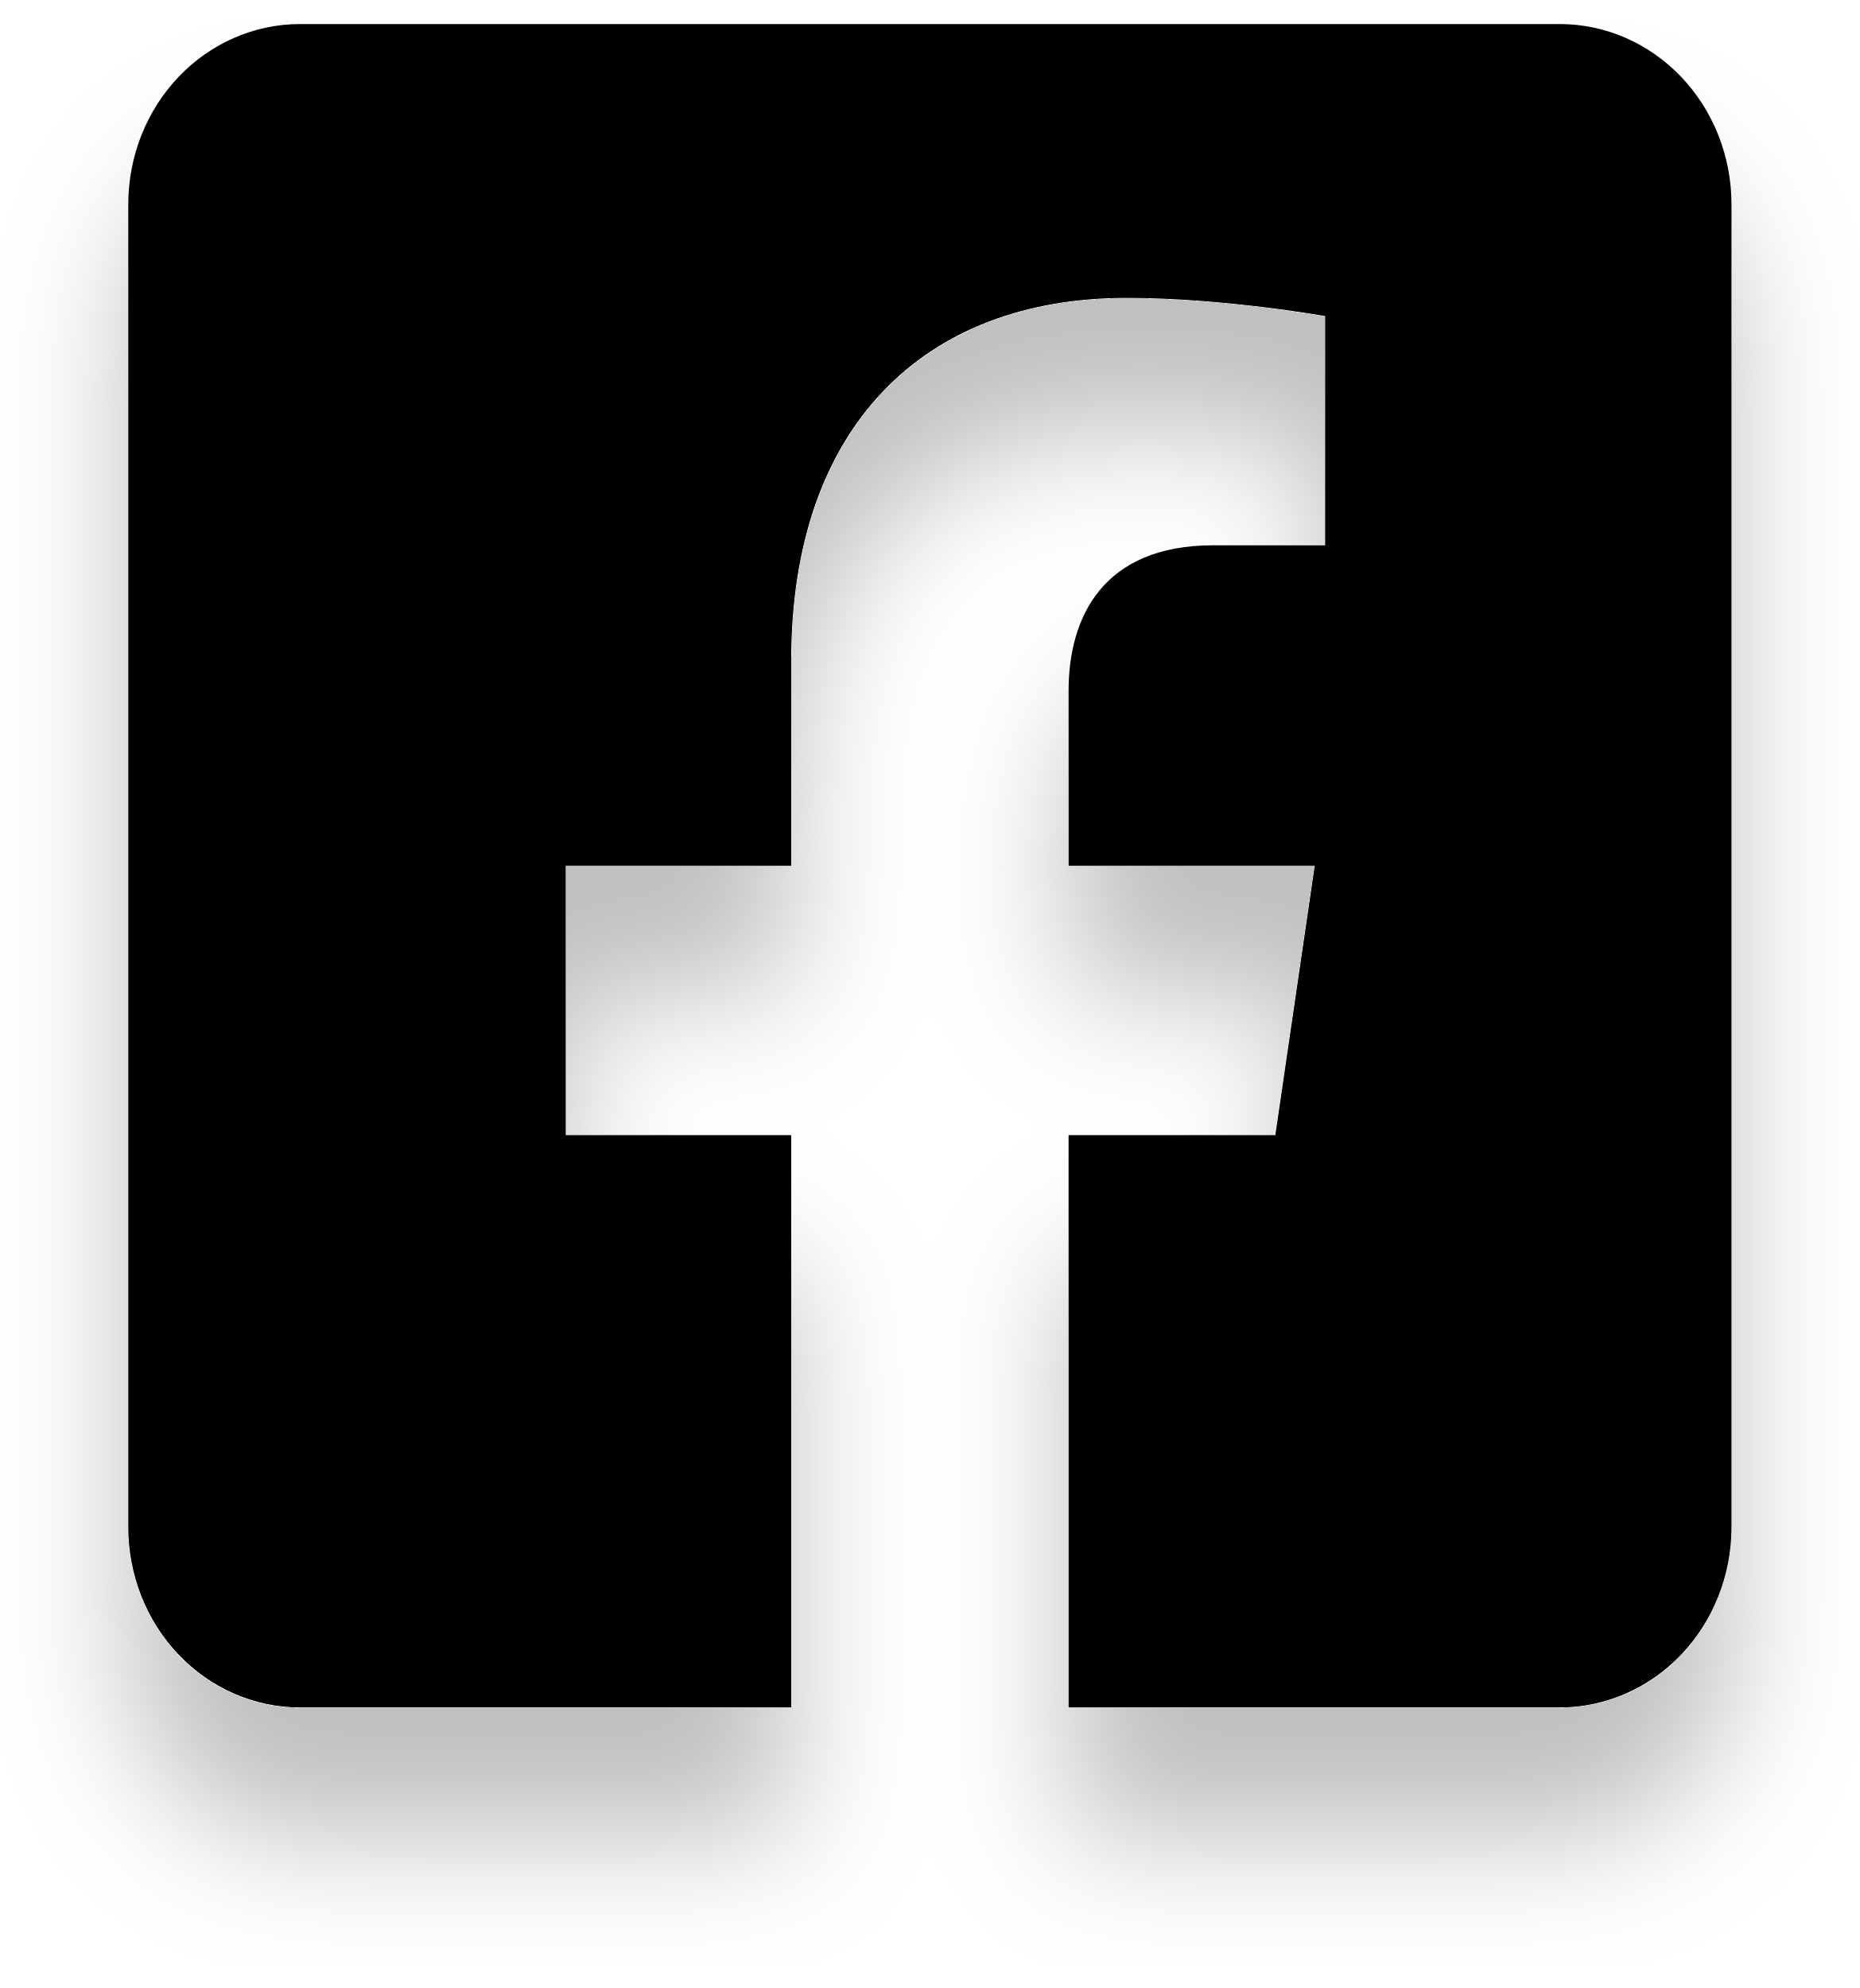
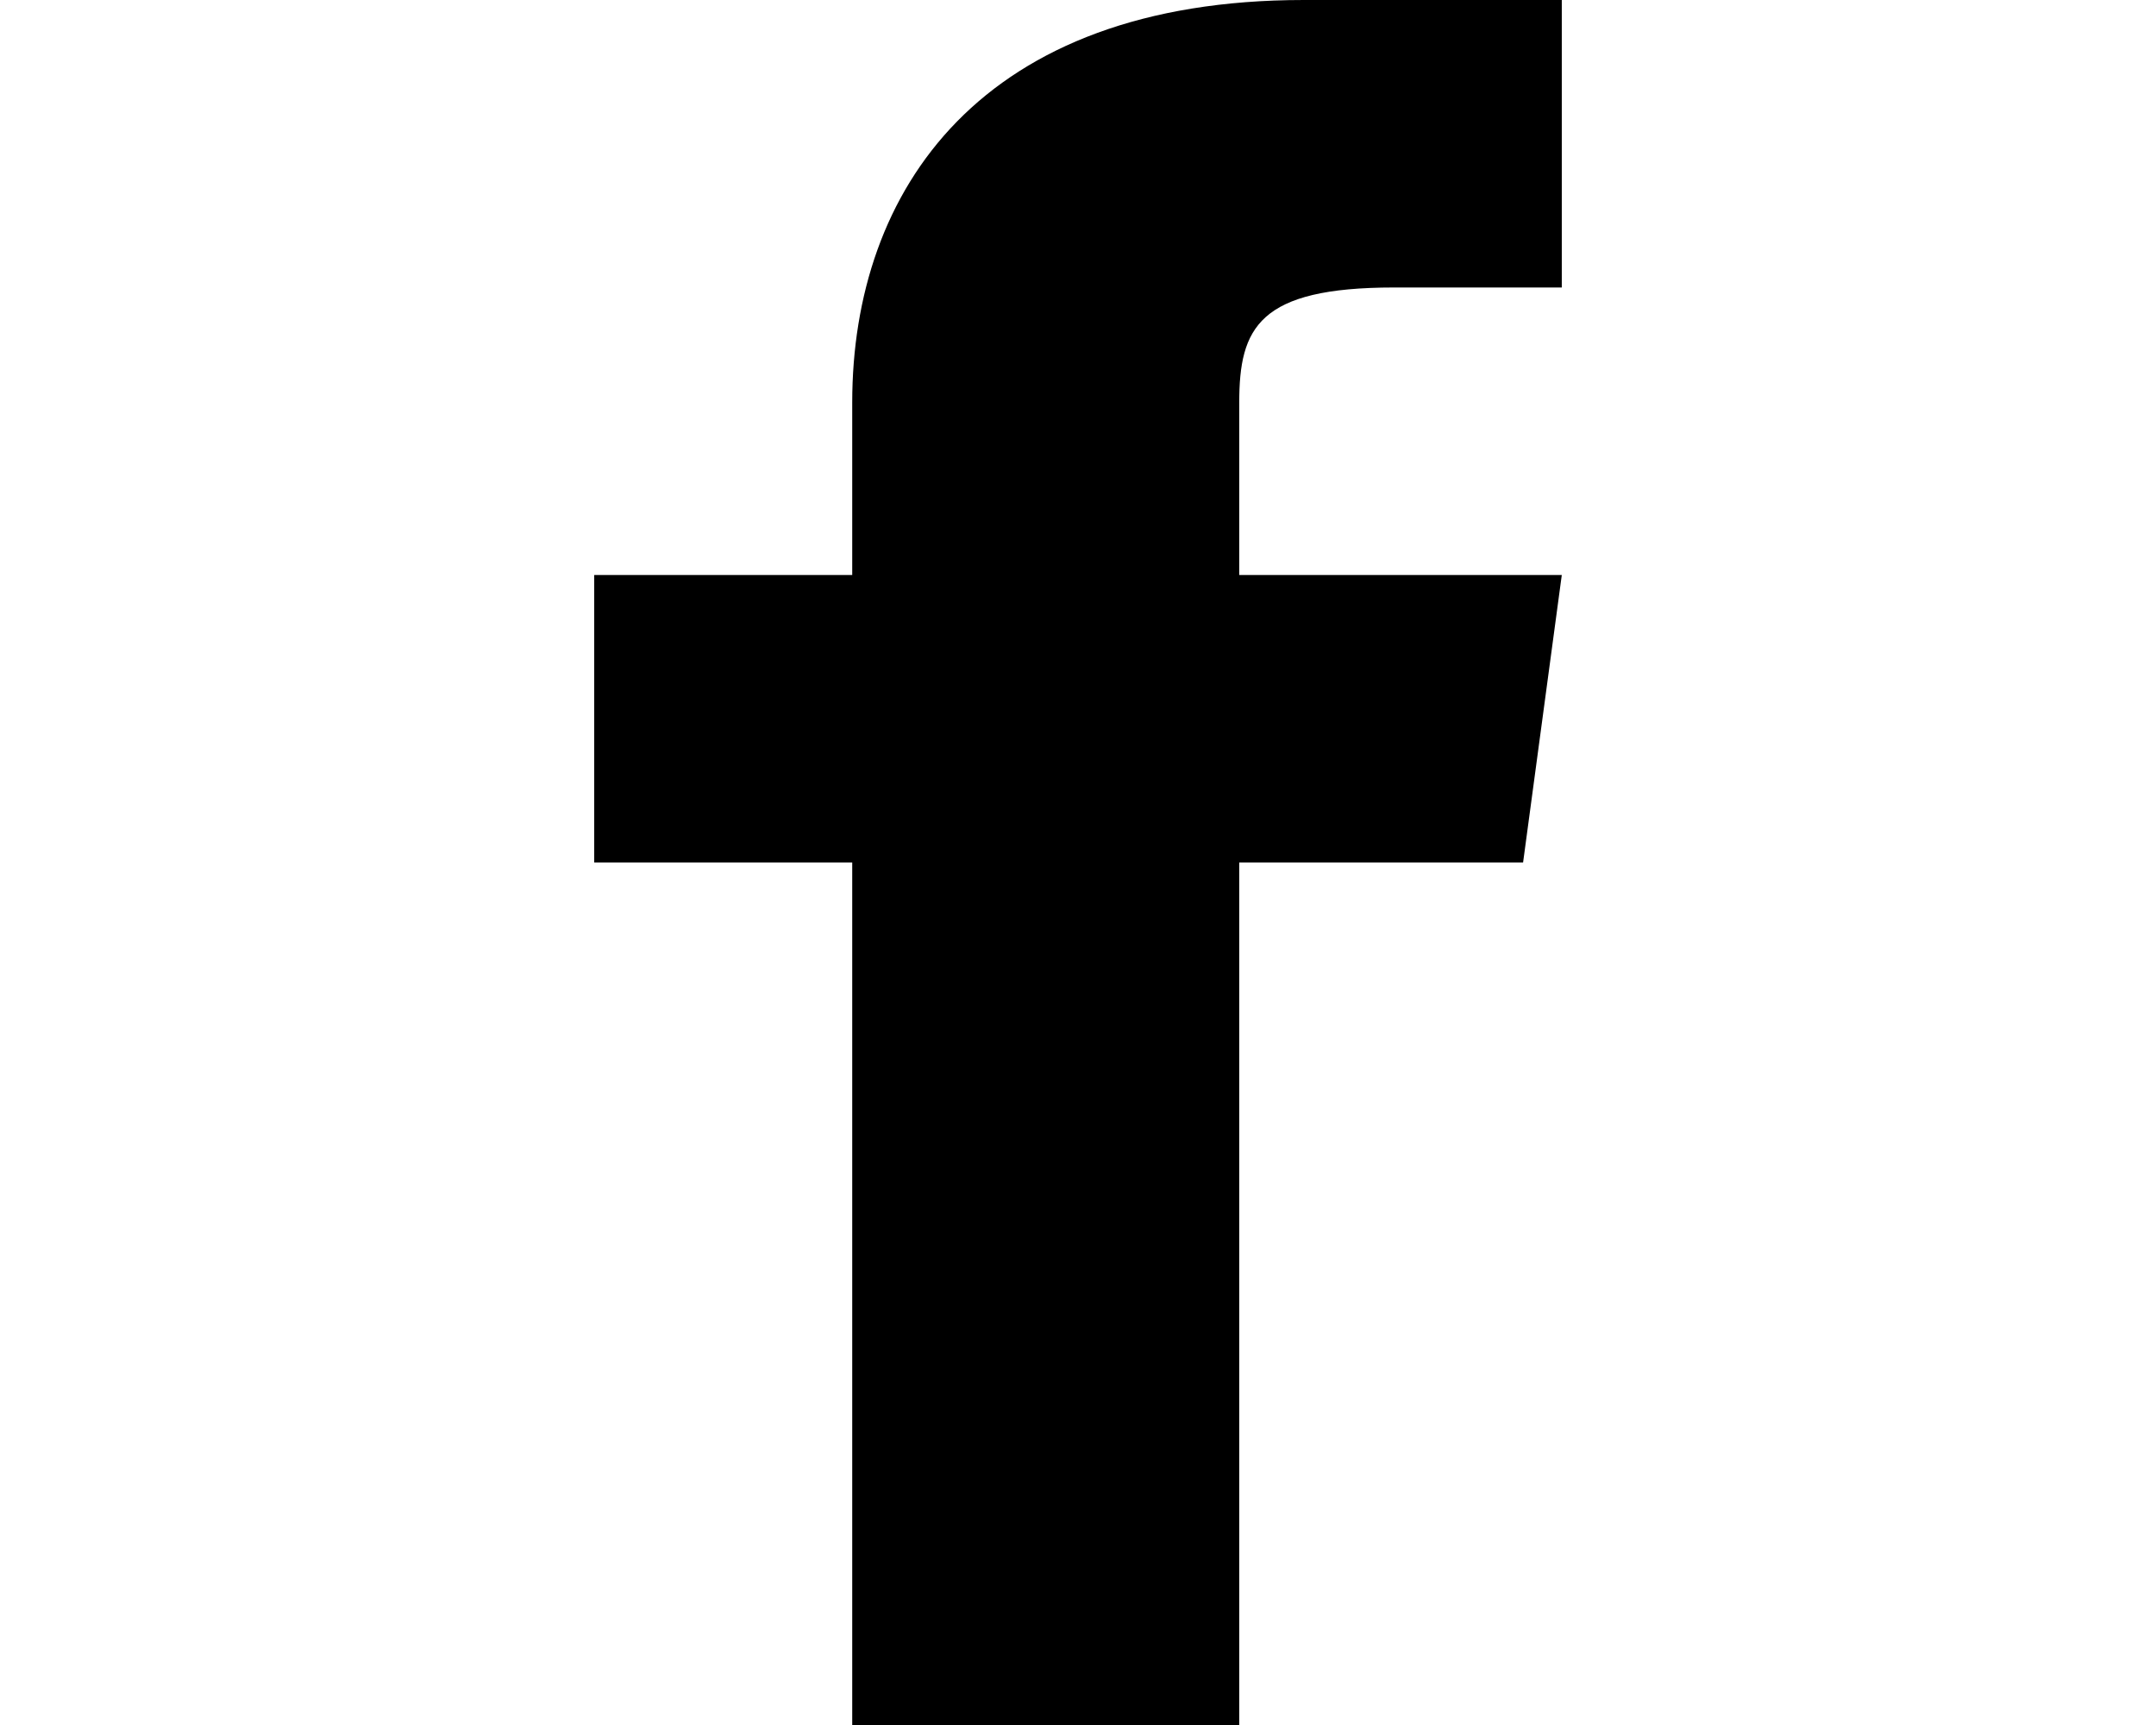
- <svg xmlns="http://www.w3.org/2000/svg" width="58" height="62" viewBox="0 0 58 62" fill="none">
-   <g filter="url(#filter0_d_101_3)">
-     <path d="M48.643 0.75H9.357C7.936 0.75 6.574 1.343 5.569 2.398C4.564 3.452 4 4.883 4 6.375L4 47.625C4 49.117 4.564 50.548 5.569 51.602C6.574 52.657 7.936 53.25 9.357 53.25H24.675V35.401H17.644V27H24.675V20.597C24.675 13.314 28.805 9.291 35.13 9.291C38.158 9.291 41.326 9.858 41.326 9.858V17.006H37.836C34.397 17.006 33.325 19.247 33.325 21.545V27H41.001L39.773 35.401H33.325V53.25H48.643C50.064 53.25 51.426 52.657 52.431 51.602C53.436 50.548 54 49.117 54 47.625V6.375C54 4.883 53.436 3.452 52.431 2.398C51.426 1.343 50.064 0.75 48.643 0.75V0.75Z" fill="black" />
-   </g>
-   <defs>
-     <filter id="filter0_d_101_3" x="0" y="0.75" width="58" height="60.5" filterUnits="userSpaceOnUse" color-interpolation-filters="sRGB">
-       <feFlood flood-opacity="0" result="BackgroundImageFix" />
-       <feColorMatrix in="SourceAlpha" type="matrix" values="0 0 0 0 0 0 0 0 0 0 0 0 0 0 0 0 0 0 127 0" result="hardAlpha" />
-       <feOffset dy="4" />
-       <feGaussianBlur stdDeviation="2" />
-       <feComposite in2="hardAlpha" operator="out" />
-       <feColorMatrix type="matrix" values="0 0 0 0 0 0 0 0 0 0 0 0 0 0 0 0 0 0 0.25 0" />
-       <feBlend mode="normal" in2="BackgroundImageFix" result="effect1_dropShadow_101_3" />
-       <feBlend mode="normal" in="SourceGraphic" in2="effect1_dropShadow_101_3" result="shape" />
-     </filter>
-   </defs>
+ <svg xmlns="http://www.w3.org/2000/svg" width="25" height="20" viewBox="0 0 23 41" fill="none">
+   <path d="M15.333 13.667V9.567C15.333 7.79 15.793 6.833 19.013 6.833H23V0H16.867C9.2 0 6.133 4.51 6.133 9.567V13.667H0V20.5H6.133V41H15.333V20.5H22.08L23 13.667H15.333Z" fill="black" />
</svg>
